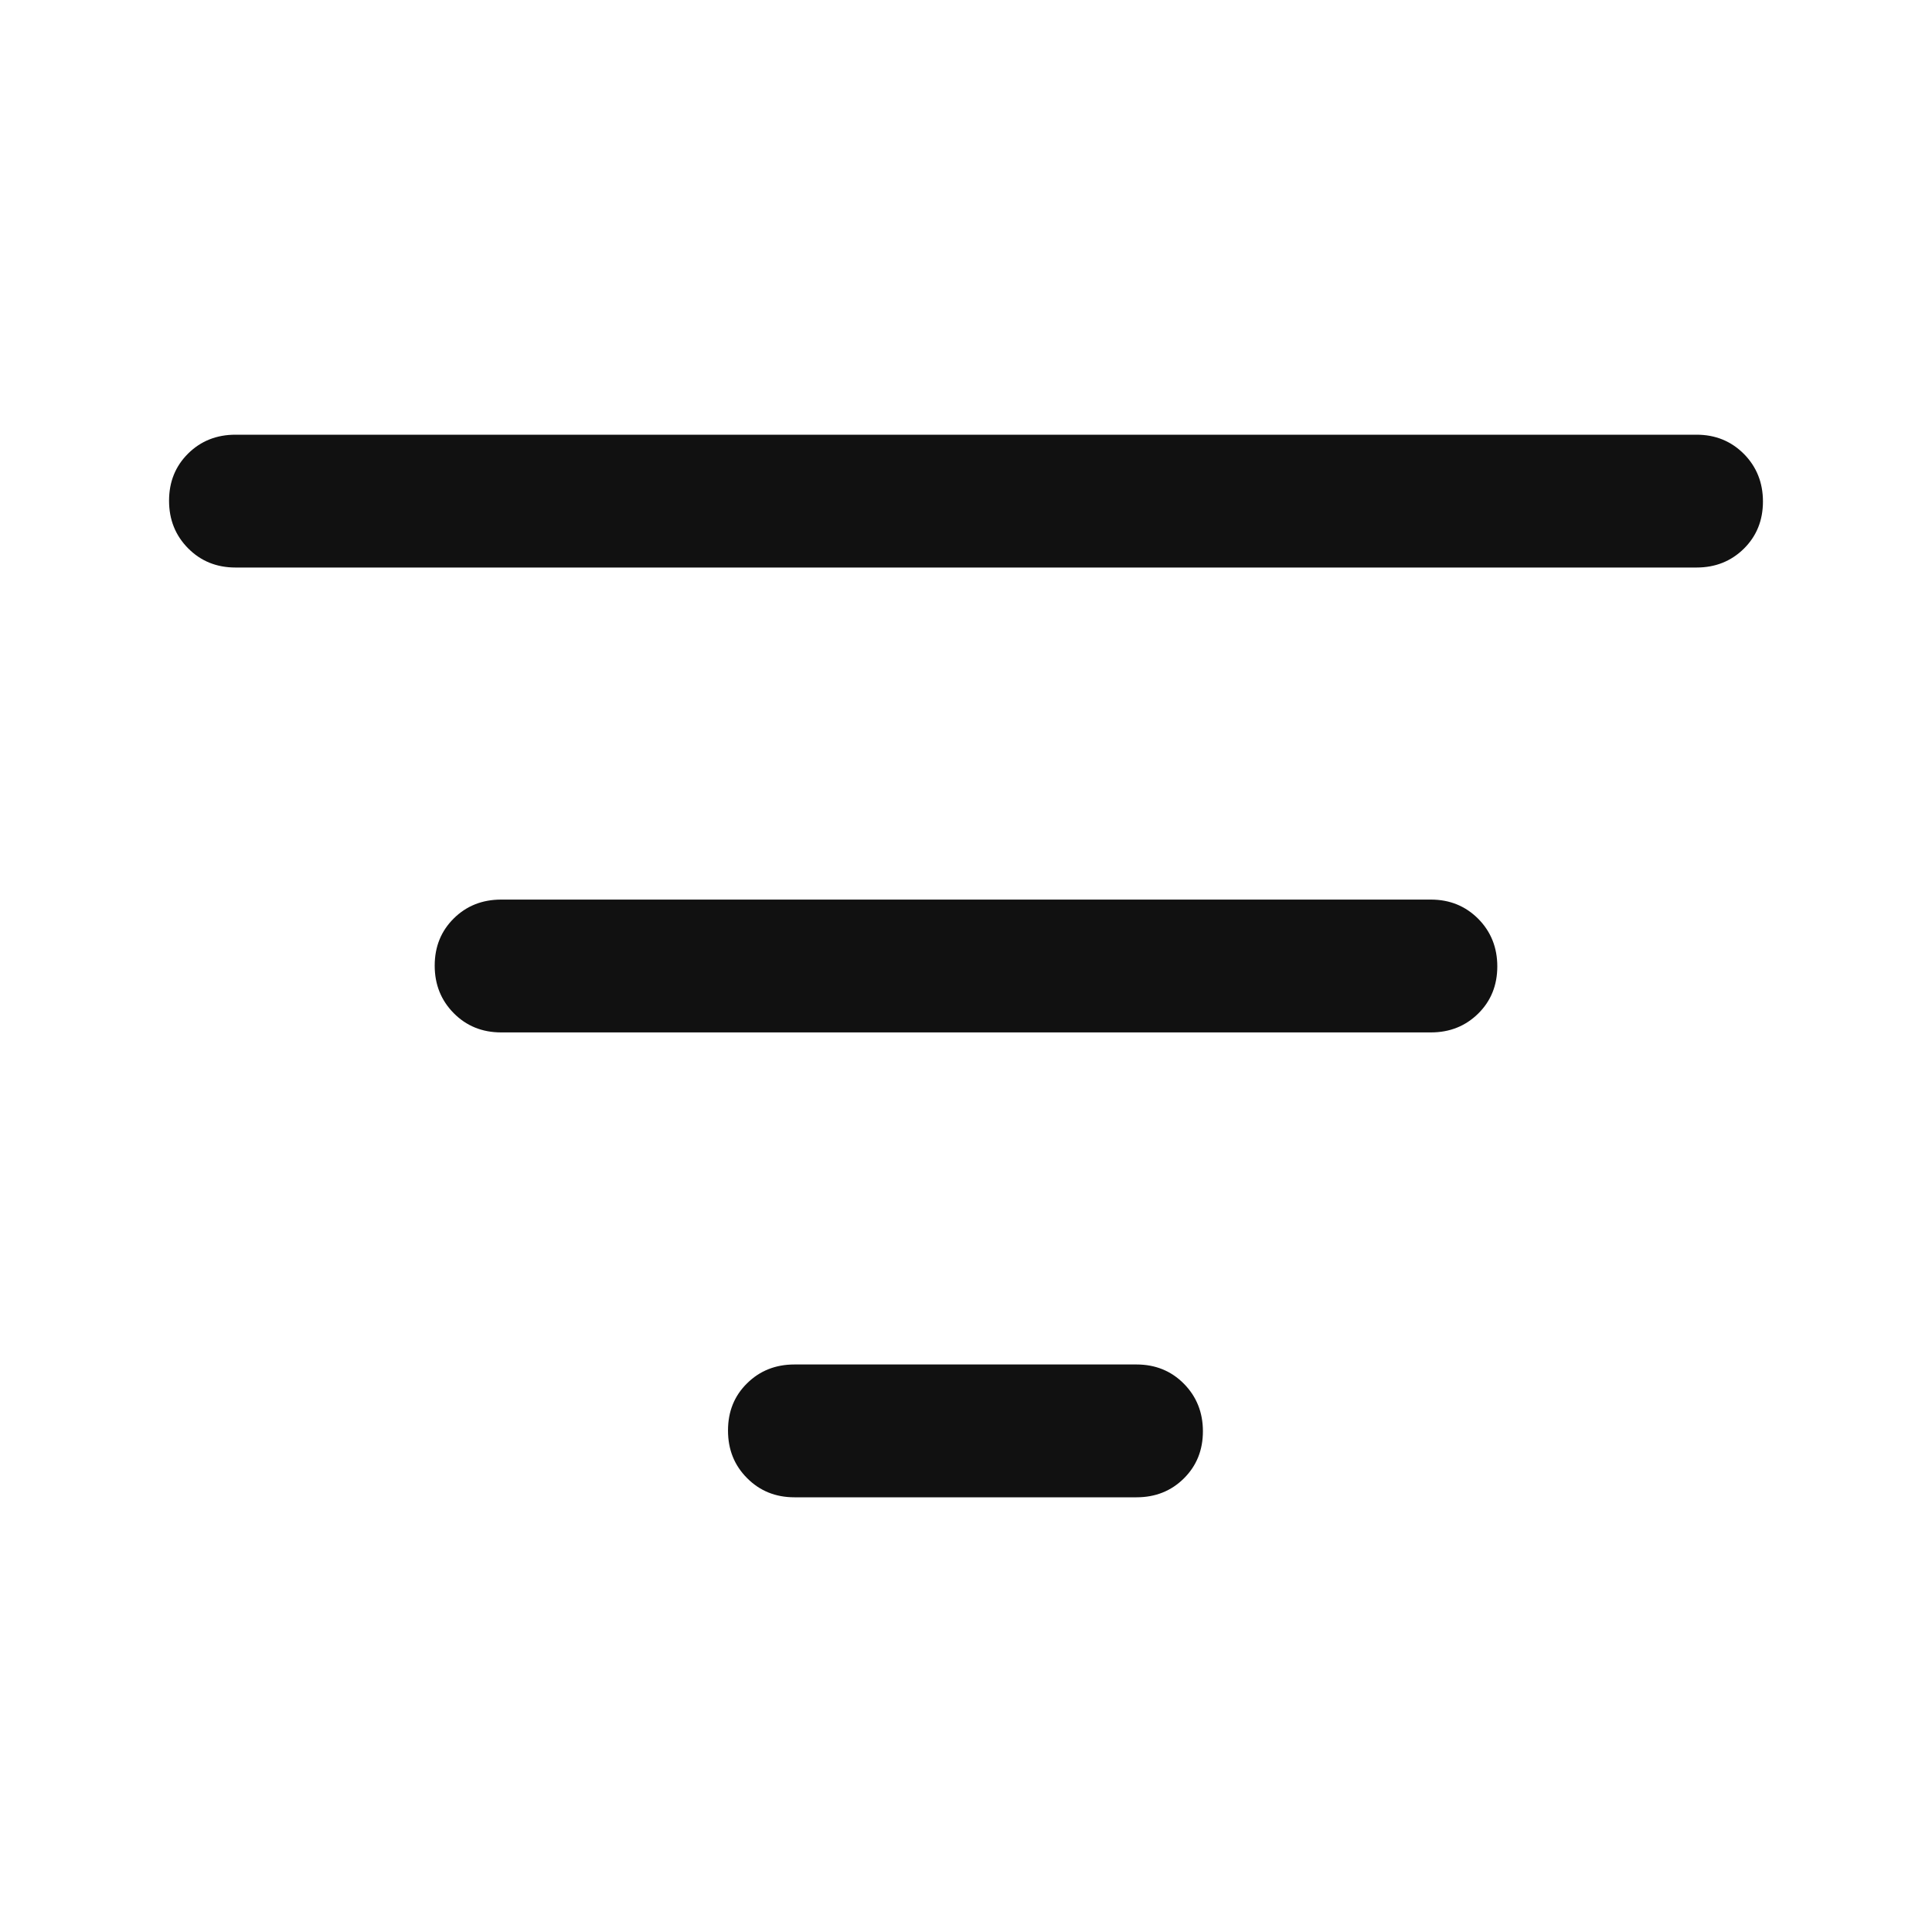
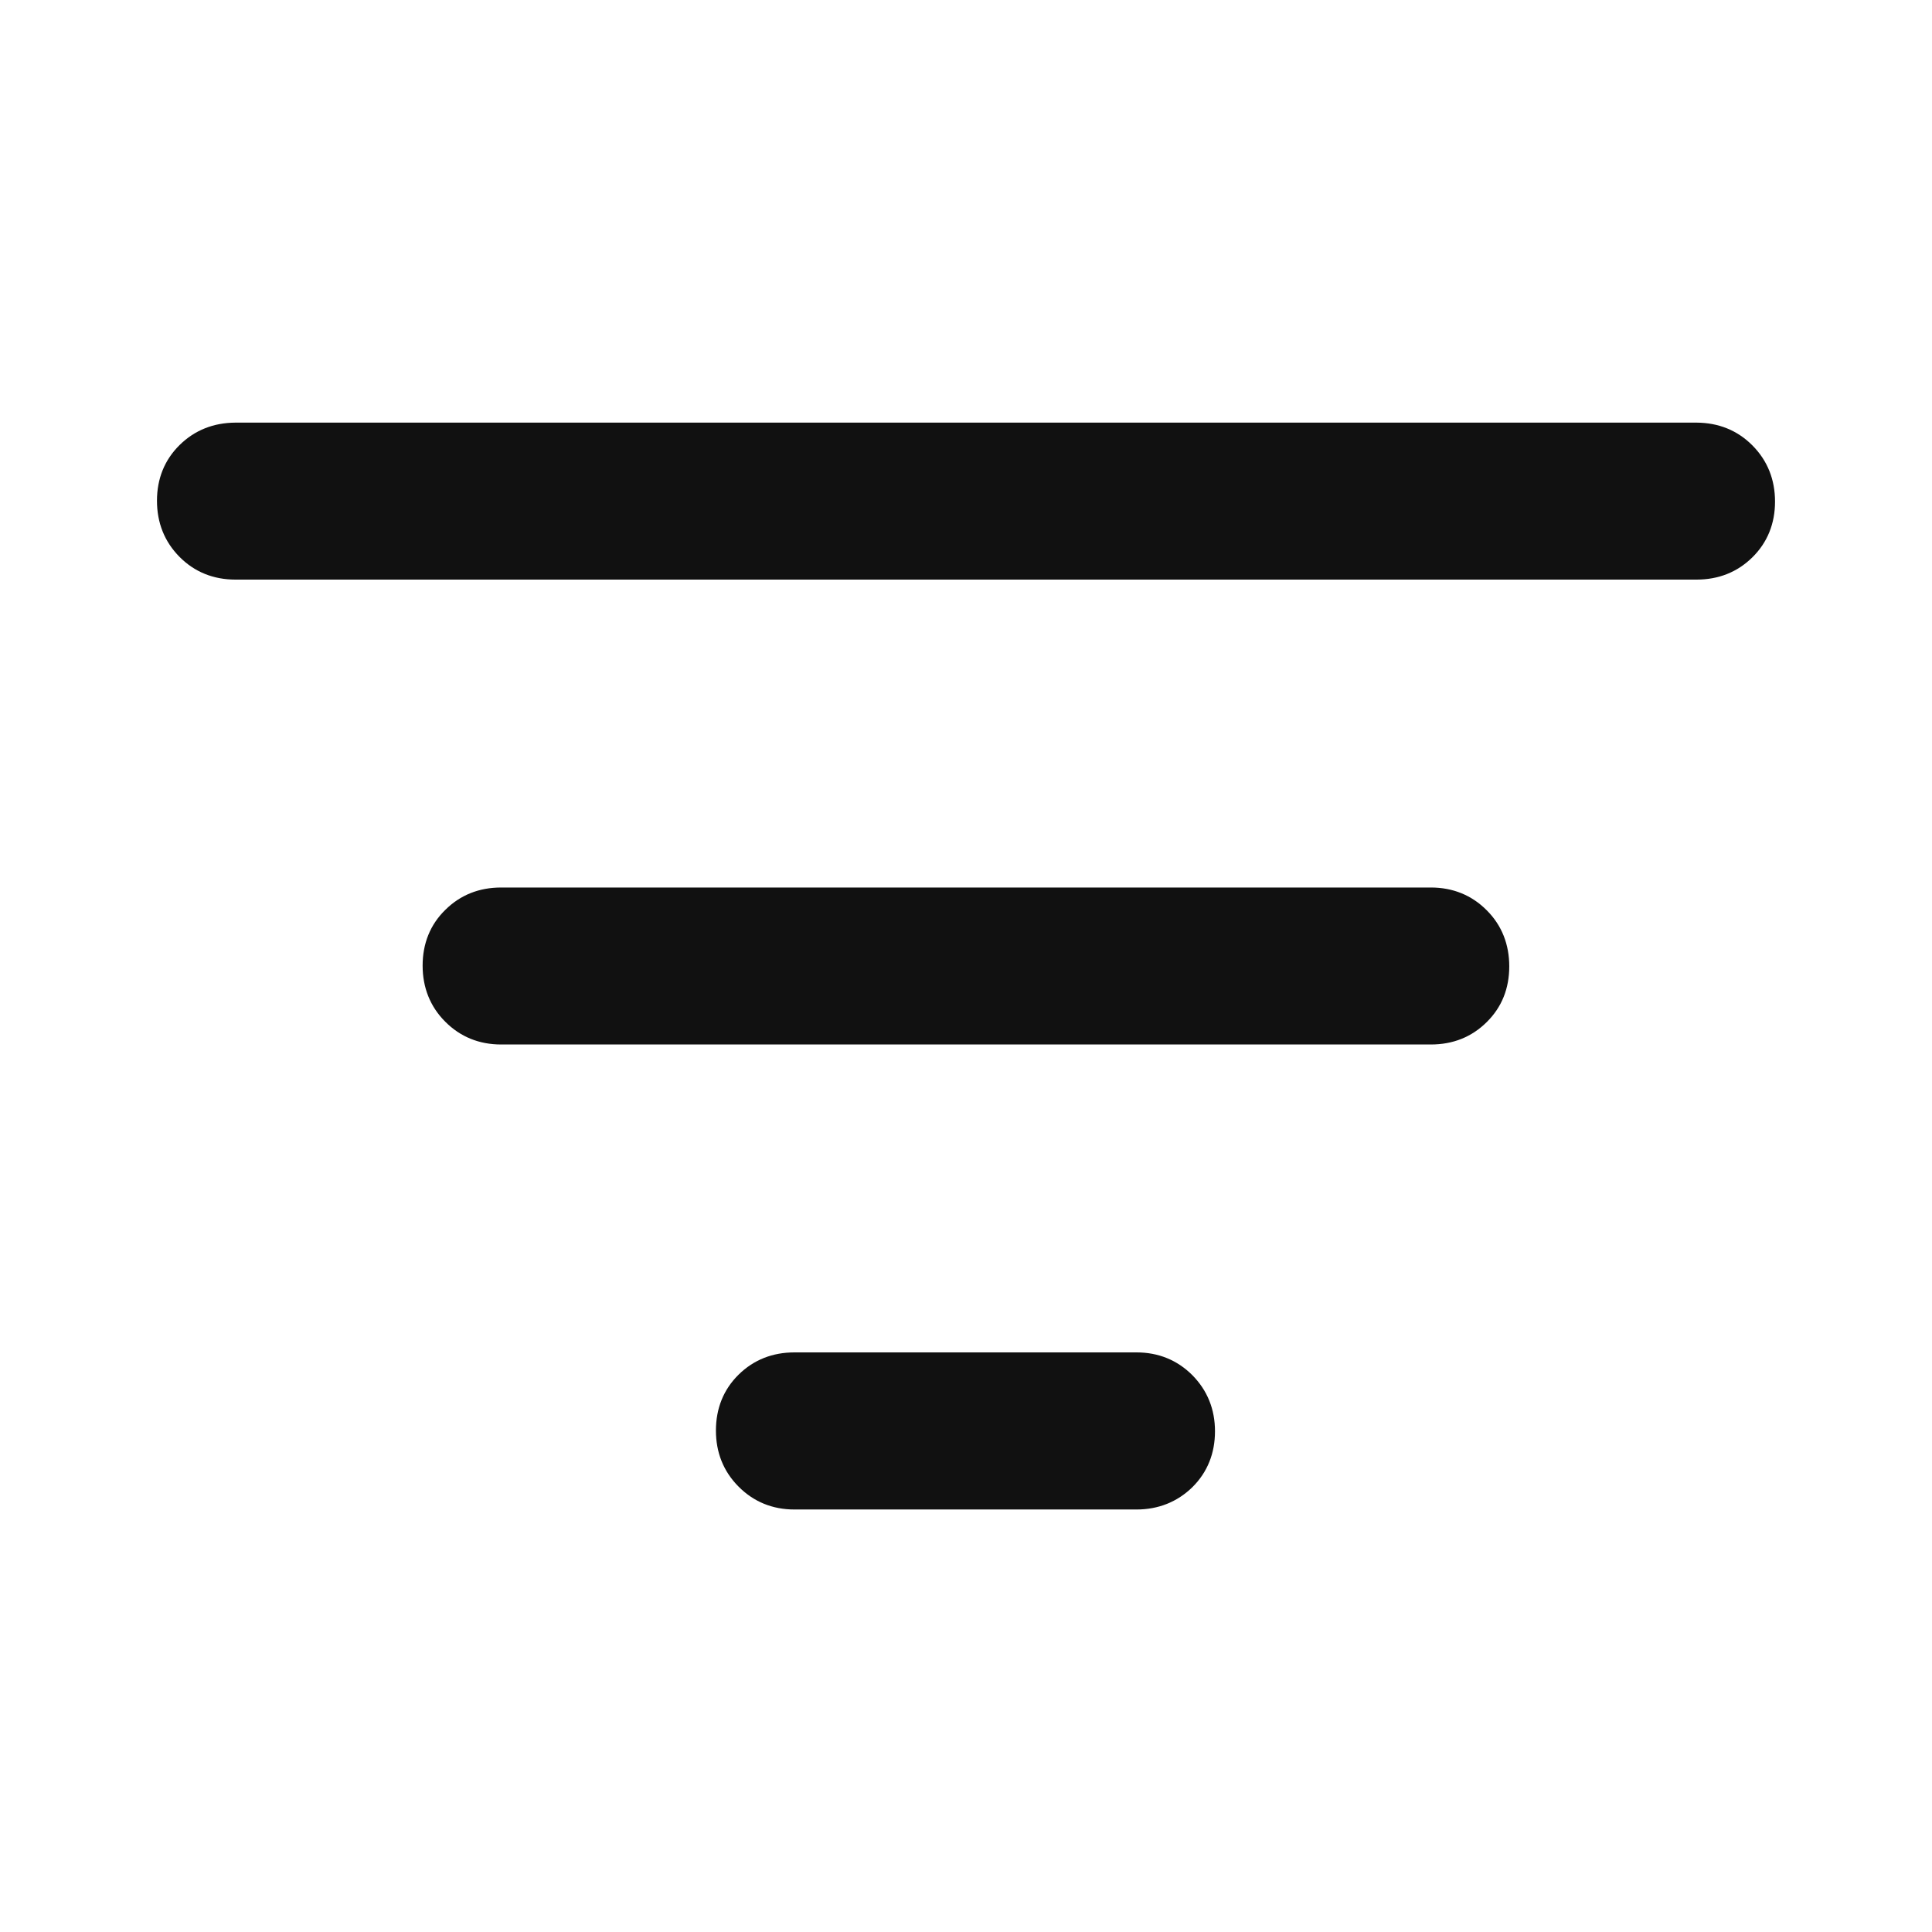
<svg xmlns="http://www.w3.org/2000/svg" width="16" height="16" viewBox="0 0 16 16" fill="none">
  <path d="M6.579 12.4C6.423 12.4 6.292 12.347 6.187 12.241C6.081 12.135 6.029 12.004 6.029 11.847C6.029 11.69 6.081 11.56 6.187 11.456C6.292 11.352 6.423 11.3 6.579 11.3H9.412C9.568 11.3 9.699 11.353 9.804 11.459C9.909 11.565 9.962 11.697 9.962 11.853C9.962 12.01 9.909 12.14 9.804 12.244C9.699 12.348 9.568 12.4 9.412 12.4H6.579ZM4.15 8.55C3.994 8.55 3.863 8.497 3.758 8.391C3.653 8.285 3.6 8.154 3.6 7.997C3.6 7.84 3.653 7.71 3.758 7.606C3.863 7.502 3.994 7.45 4.15 7.45H11.85C12.006 7.45 12.136 7.503 12.242 7.609C12.347 7.715 12.4 7.847 12.4 8.003C12.4 8.16 12.347 8.29 12.242 8.394C12.136 8.498 12.006 8.55 11.85 8.55H4.15ZM1.95 4.7C1.794 4.7 1.663 4.647 1.558 4.541C1.453 4.435 1.4 4.304 1.4 4.147C1.4 3.99 1.453 3.86 1.558 3.756C1.663 3.652 1.794 3.6 1.95 3.6H14.05C14.206 3.6 14.336 3.653 14.442 3.759C14.547 3.865 14.6 3.997 14.6 4.153C14.6 4.31 14.547 4.44 14.442 4.544C14.336 4.648 14.206 4.7 14.05 4.7H1.95Z" fill="#111111" />
+   <path d="M5.929 11.847C5.929 11.665 5.991 11.508 6.117 11.384C6.242 11.261 6.398 11.2 6.579 11.2H9.412C9.593 11.2 9.749 11.263 9.875 11.389C9.999 11.515 10.062 11.671 10.062 11.853C10.062 12.035 10 12.192 9.875 12.316C9.749 12.439 9.592 12.501 9.412 12.501H6.579C6.397 12.501 6.241 12.437 6.116 12.311C5.991 12.185 5.929 12.029 5.929 11.847ZM3.5 7.997C3.5 7.815 3.562 7.658 3.688 7.535C3.813 7.411 3.969 7.35 4.15 7.35H11.85C12.031 7.35 12.188 7.413 12.313 7.539C12.438 7.664 12.499 7.822 12.499 8.003C12.499 8.185 12.438 8.341 12.312 8.465C12.187 8.589 12.031 8.65 11.85 8.65H4.15C3.969 8.65 3.812 8.587 3.687 8.461C3.562 8.336 3.5 8.178 3.5 7.997ZM1.3 4.147C1.3 3.965 1.362 3.809 1.488 3.685C1.613 3.562 1.769 3.501 1.95 3.5H14.05C14.231 3.501 14.388 3.563 14.513 3.689C14.638 3.815 14.7 3.972 14.7 4.154C14.7 4.335 14.638 4.492 14.512 4.616C14.387 4.739 14.231 4.8 14.05 4.8H1.95C1.769 4.8 1.612 4.738 1.487 4.612C1.362 4.486 1.3 4.329 1.3 4.147ZM6.128 11.847C6.128 11.979 6.173 12.084 6.258 12.17C6.344 12.257 6.448 12.3 6.579 12.3H9.412C9.543 12.3 9.648 12.258 9.734 12.173C9.819 12.089 9.862 11.985 9.862 11.853C9.862 11.721 9.819 11.616 9.733 11.53C9.647 11.444 9.542 11.4 9.412 11.4H6.579C6.448 11.4 6.343 11.443 6.257 11.527C6.172 11.611 6.128 11.716 6.128 11.847ZM3.7 7.997C3.7 8.128 3.743 8.235 3.829 8.321C3.914 8.407 4.019 8.45 4.15 8.45H11.85C11.981 8.45 12.086 8.407 12.171 8.323C12.256 8.239 12.3 8.135 12.3 8.003C12.3 7.872 12.257 7.766 12.171 7.68C12.086 7.594 11.98 7.55 11.85 7.55H4.15C4.019 7.55 3.914 7.593 3.829 7.677C3.743 7.761 3.7 7.865 3.7 7.997ZM1.5 4.147C1.5 4.279 1.544 4.384 1.629 4.47C1.715 4.556 1.819 4.6 1.95 4.6H14.05C14.181 4.6 14.286 4.557 14.372 4.473C14.457 4.389 14.499 4.285 14.499 4.154C14.499 4.022 14.456 3.916 14.371 3.83C14.285 3.744 14.18 3.7 14.05 3.7H1.95C1.819 3.7 1.714 3.743 1.628 3.827C1.543 3.911 1.5 4.015 1.5 4.147Z" fill="#111111" />
</svg>
